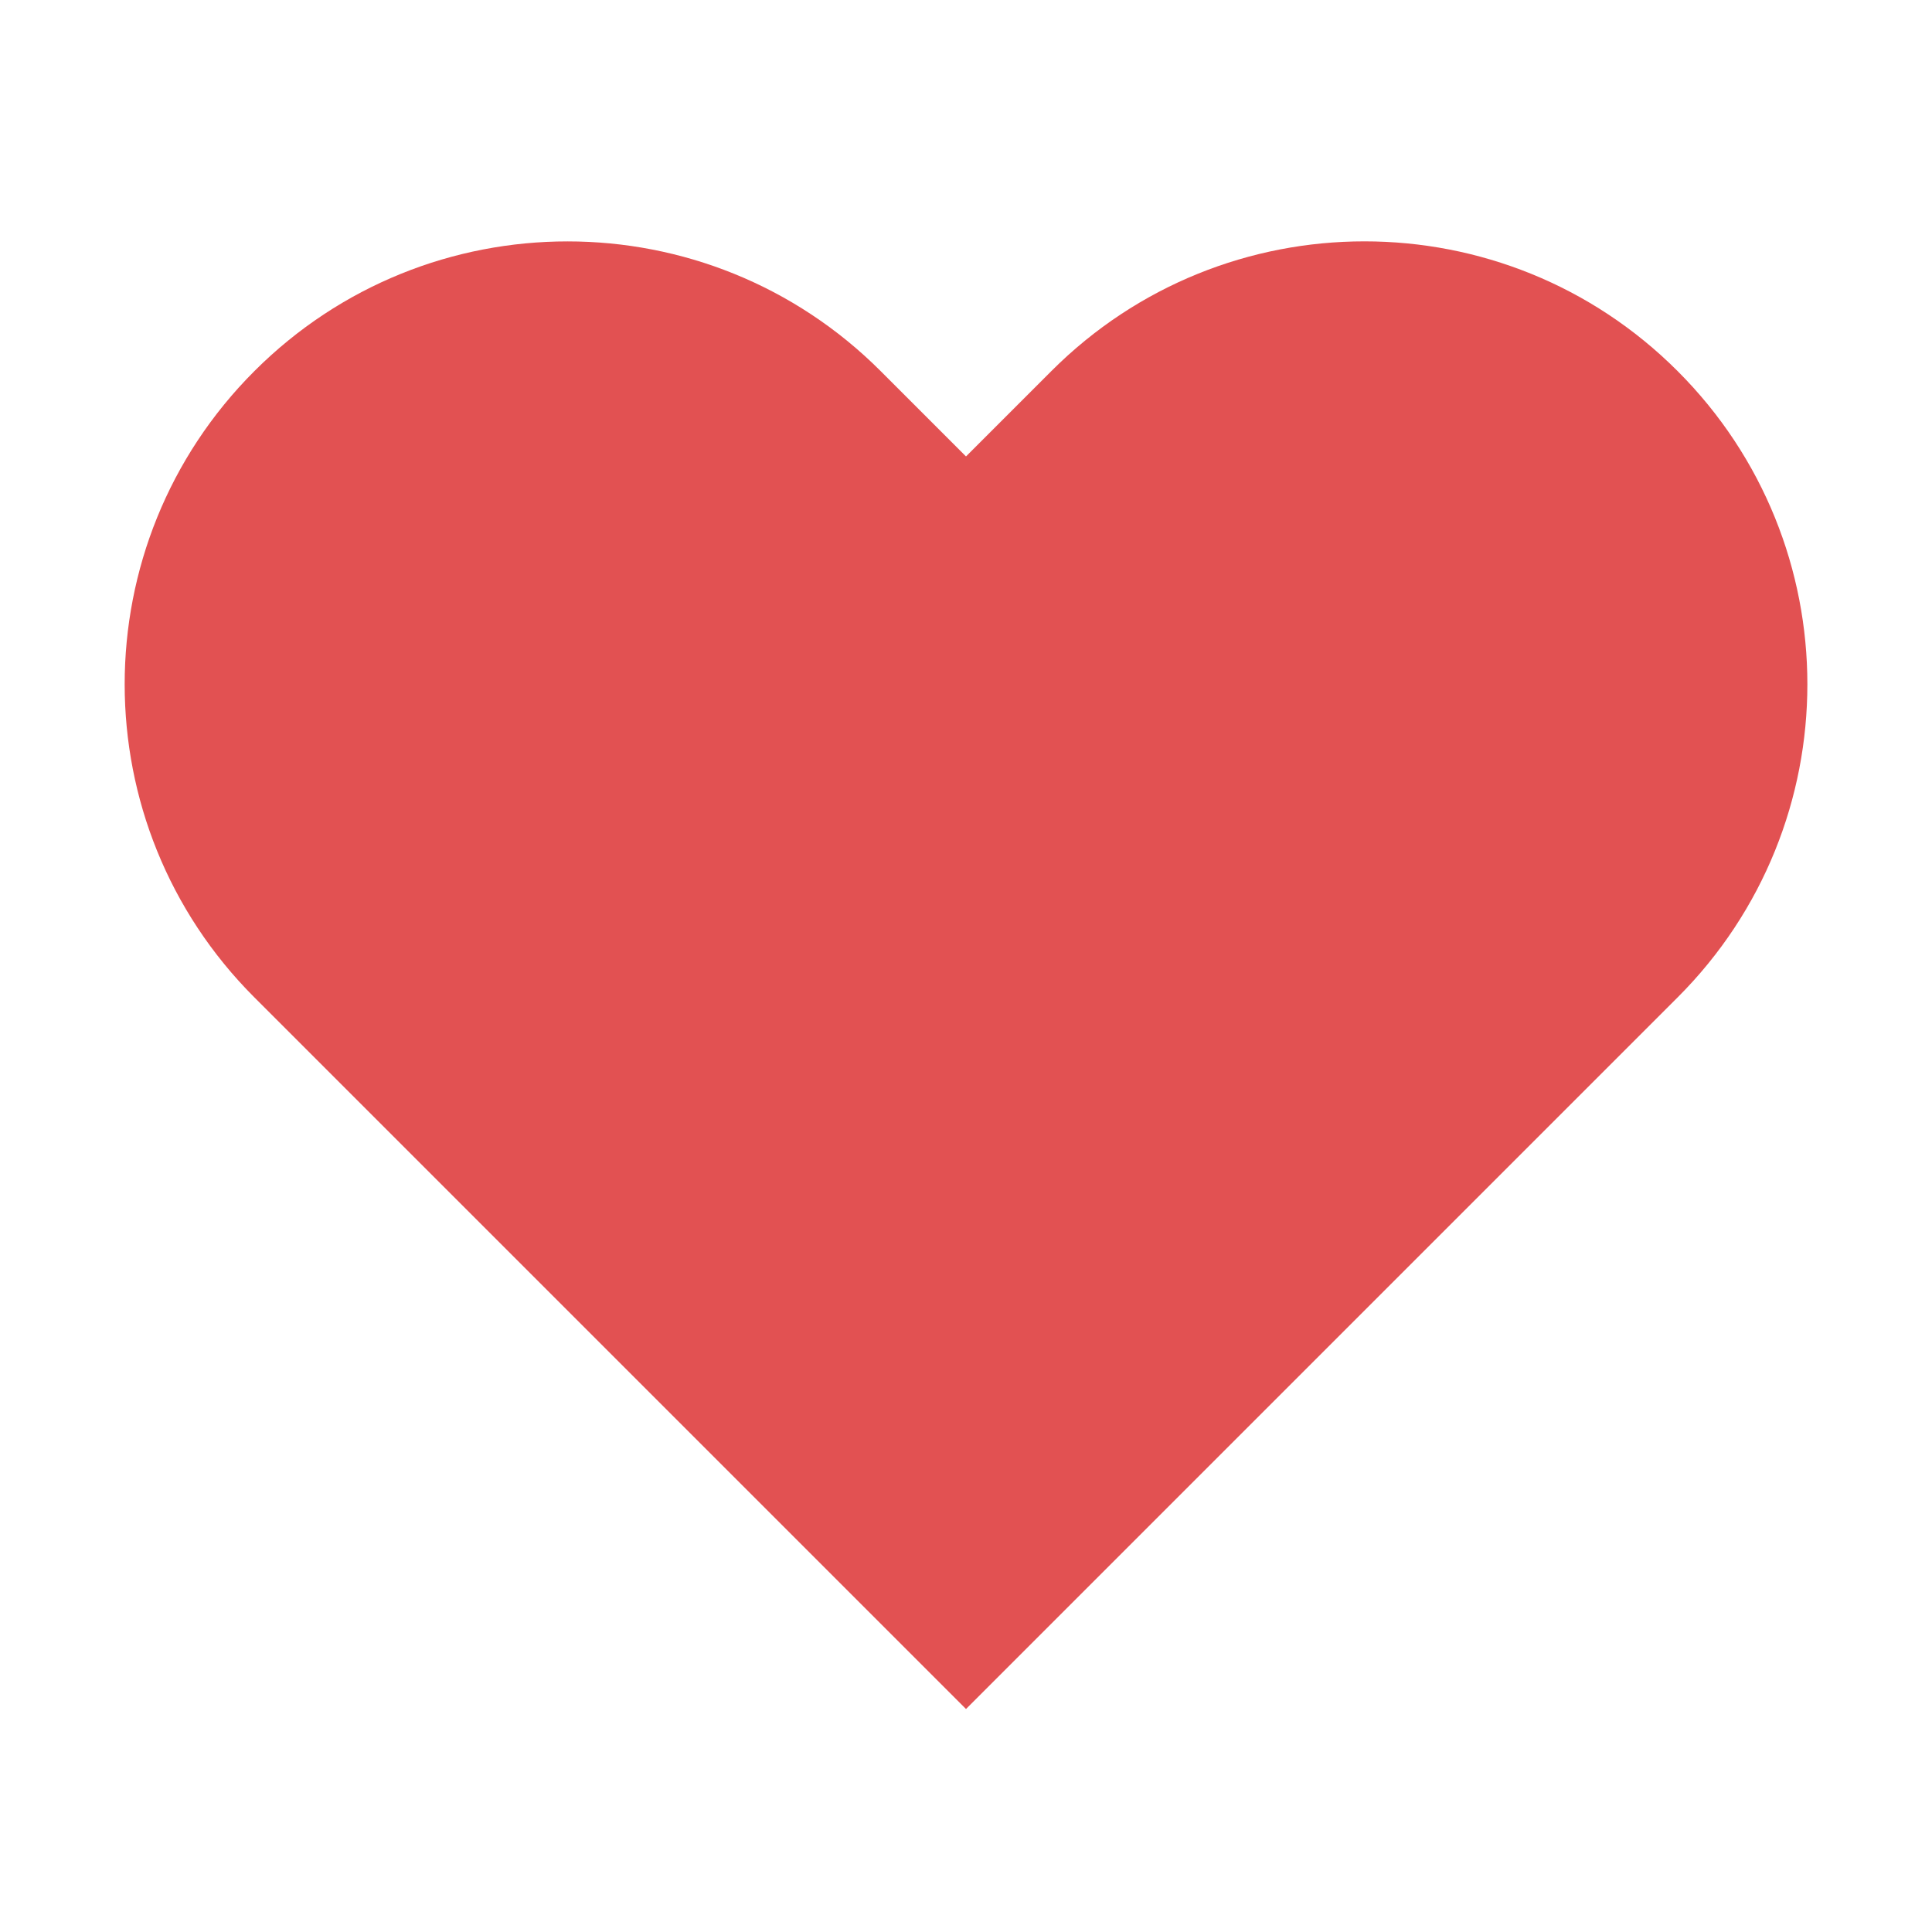
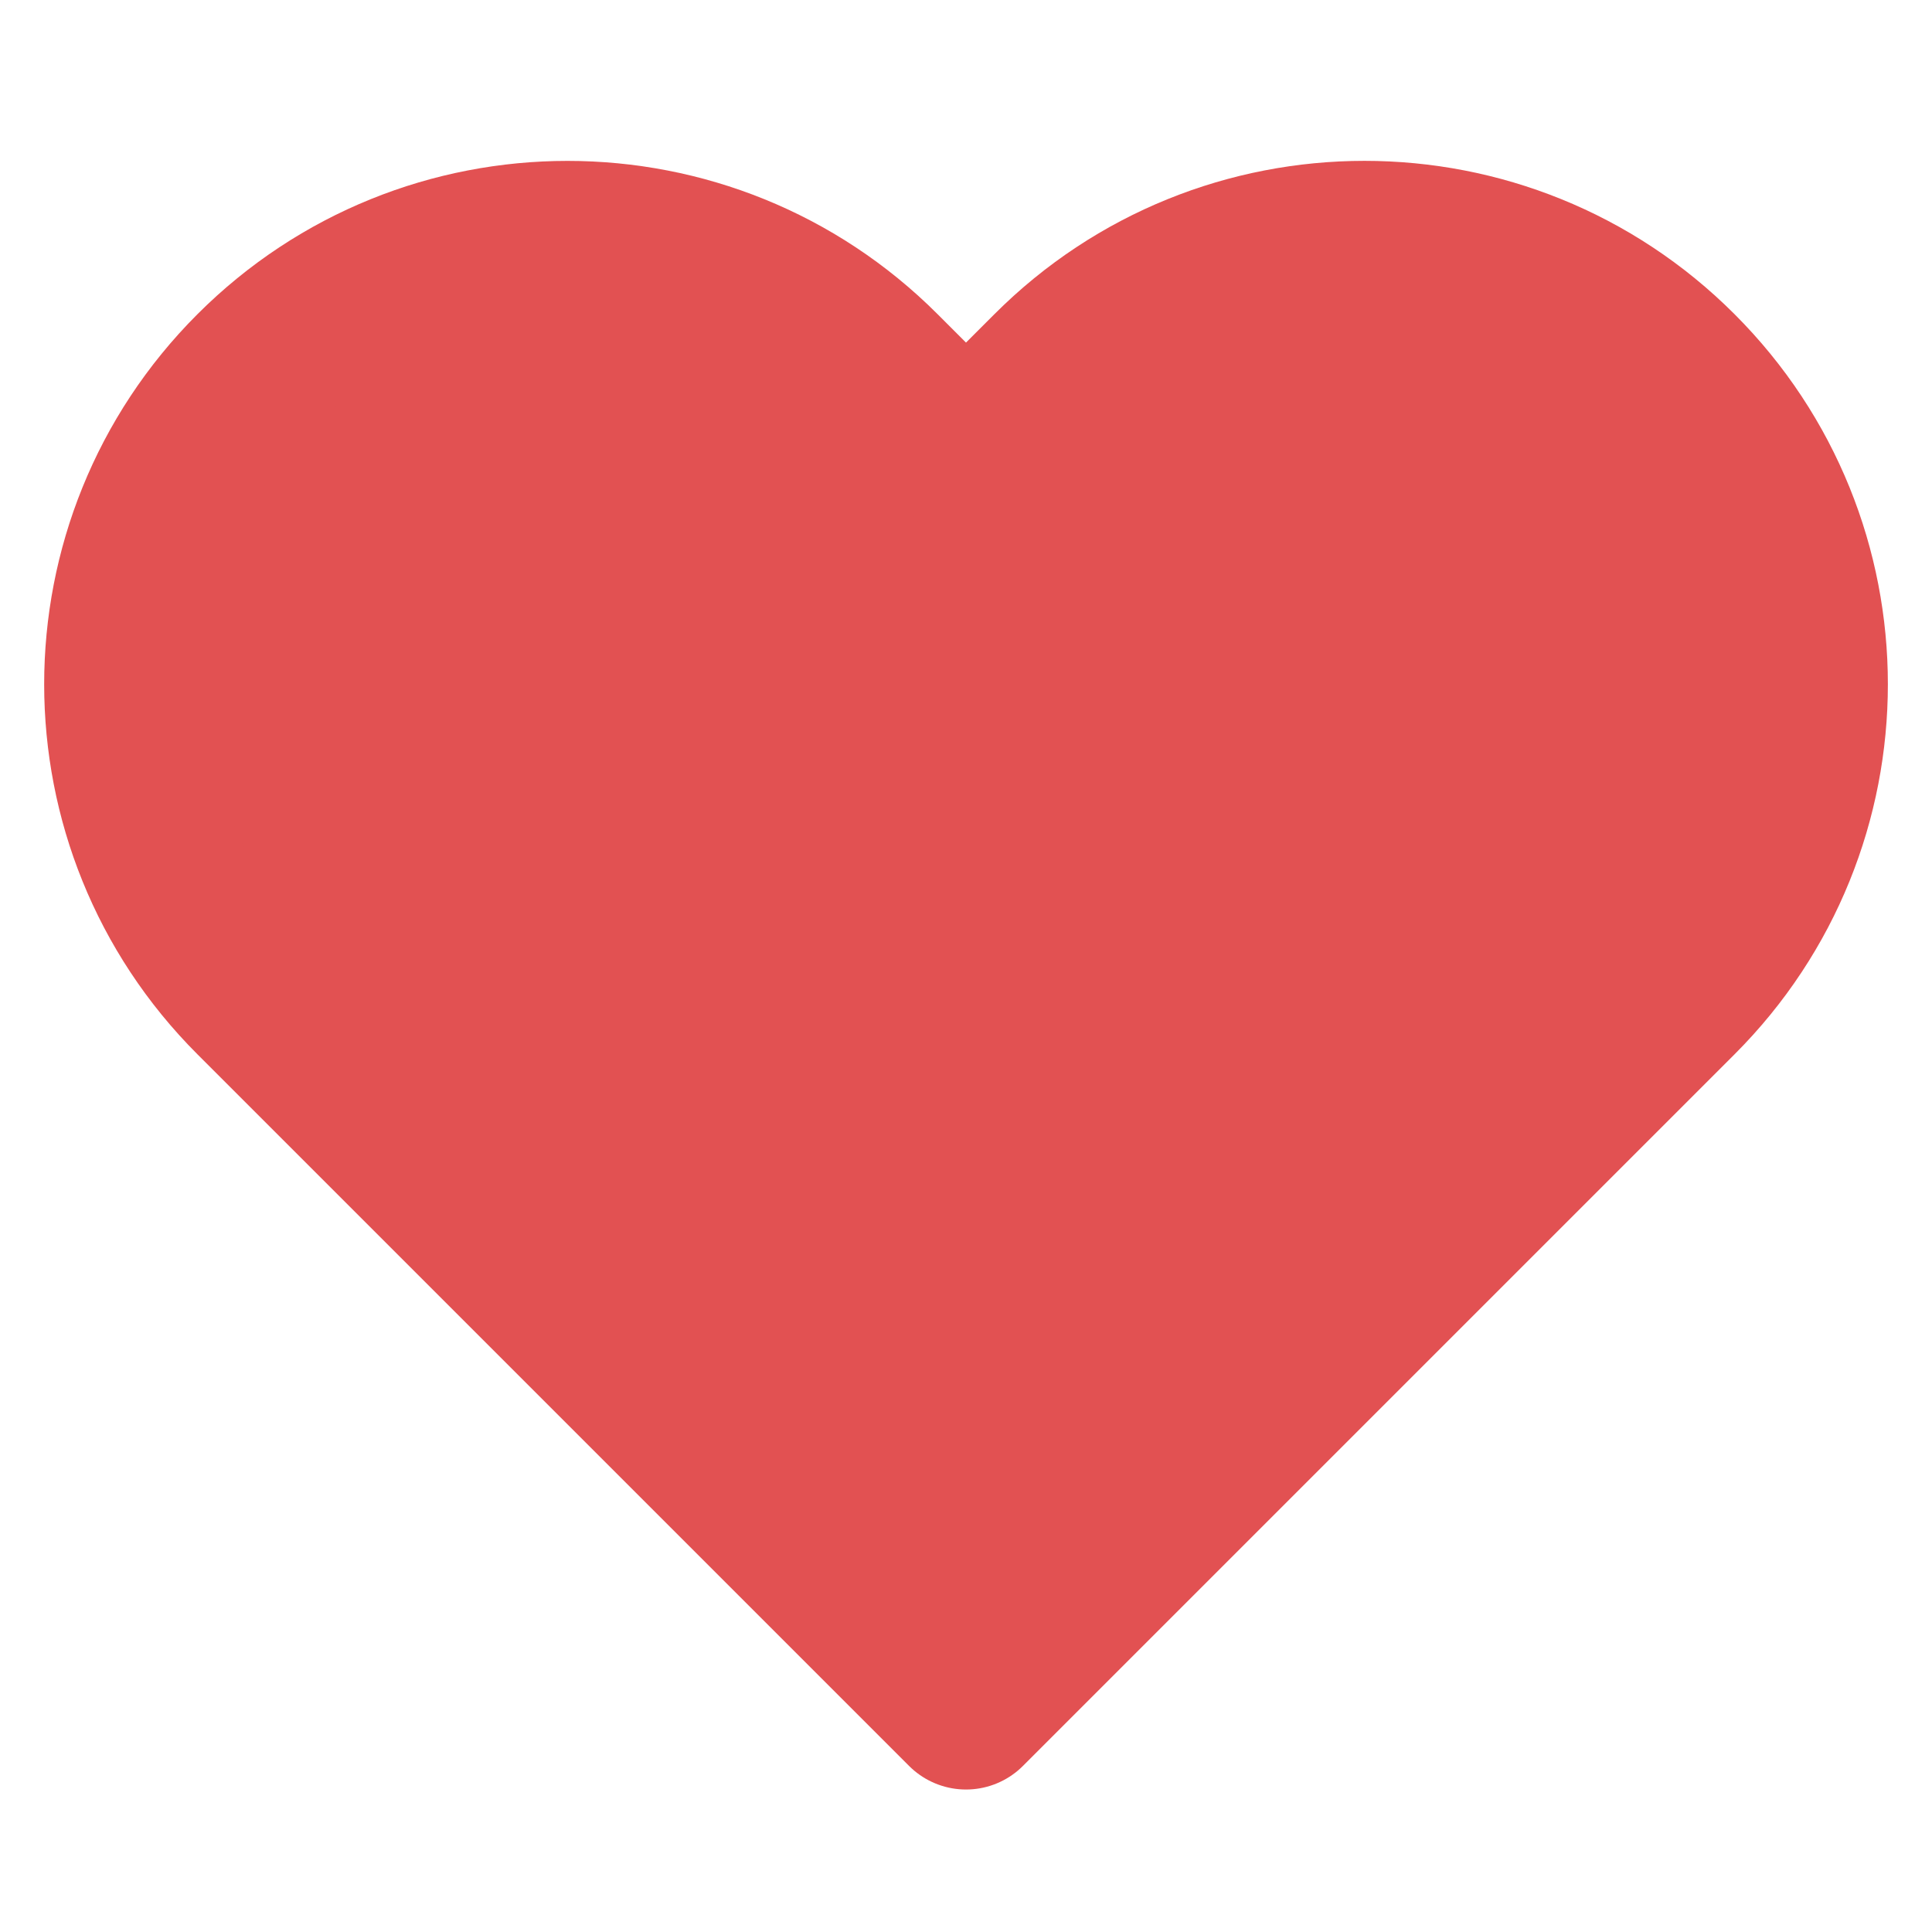
- <svg xmlns="http://www.w3.org/2000/svg" width="24" height="24" viewBox="0 0 24 24" fill="#e25152" stroke="none" stroke-width="2" stroke-linecap="round" stroke-linejoin="round" class="feather feather-heart">
+ <svg xmlns="http://www.w3.org/2000/svg" width="24" height="24" viewBox="0 0 24 24" fill="#e25152" stroke="#e25152" stroke-width="2" stroke-linecap="round" stroke-linejoin="round" class="feather feather-heart">
  <path d="M20.84 4.61a5.5 5.5 0 0 0-7.78 0L12 5.67l-1.06-1.06a5.5 5.5 0 0 0-7.78 7.78l1.06 1.06L12 21.23l7.78-7.78 1.06-1.06a5.5 5.5 0 0 0 0-7.78z" />
</svg>
